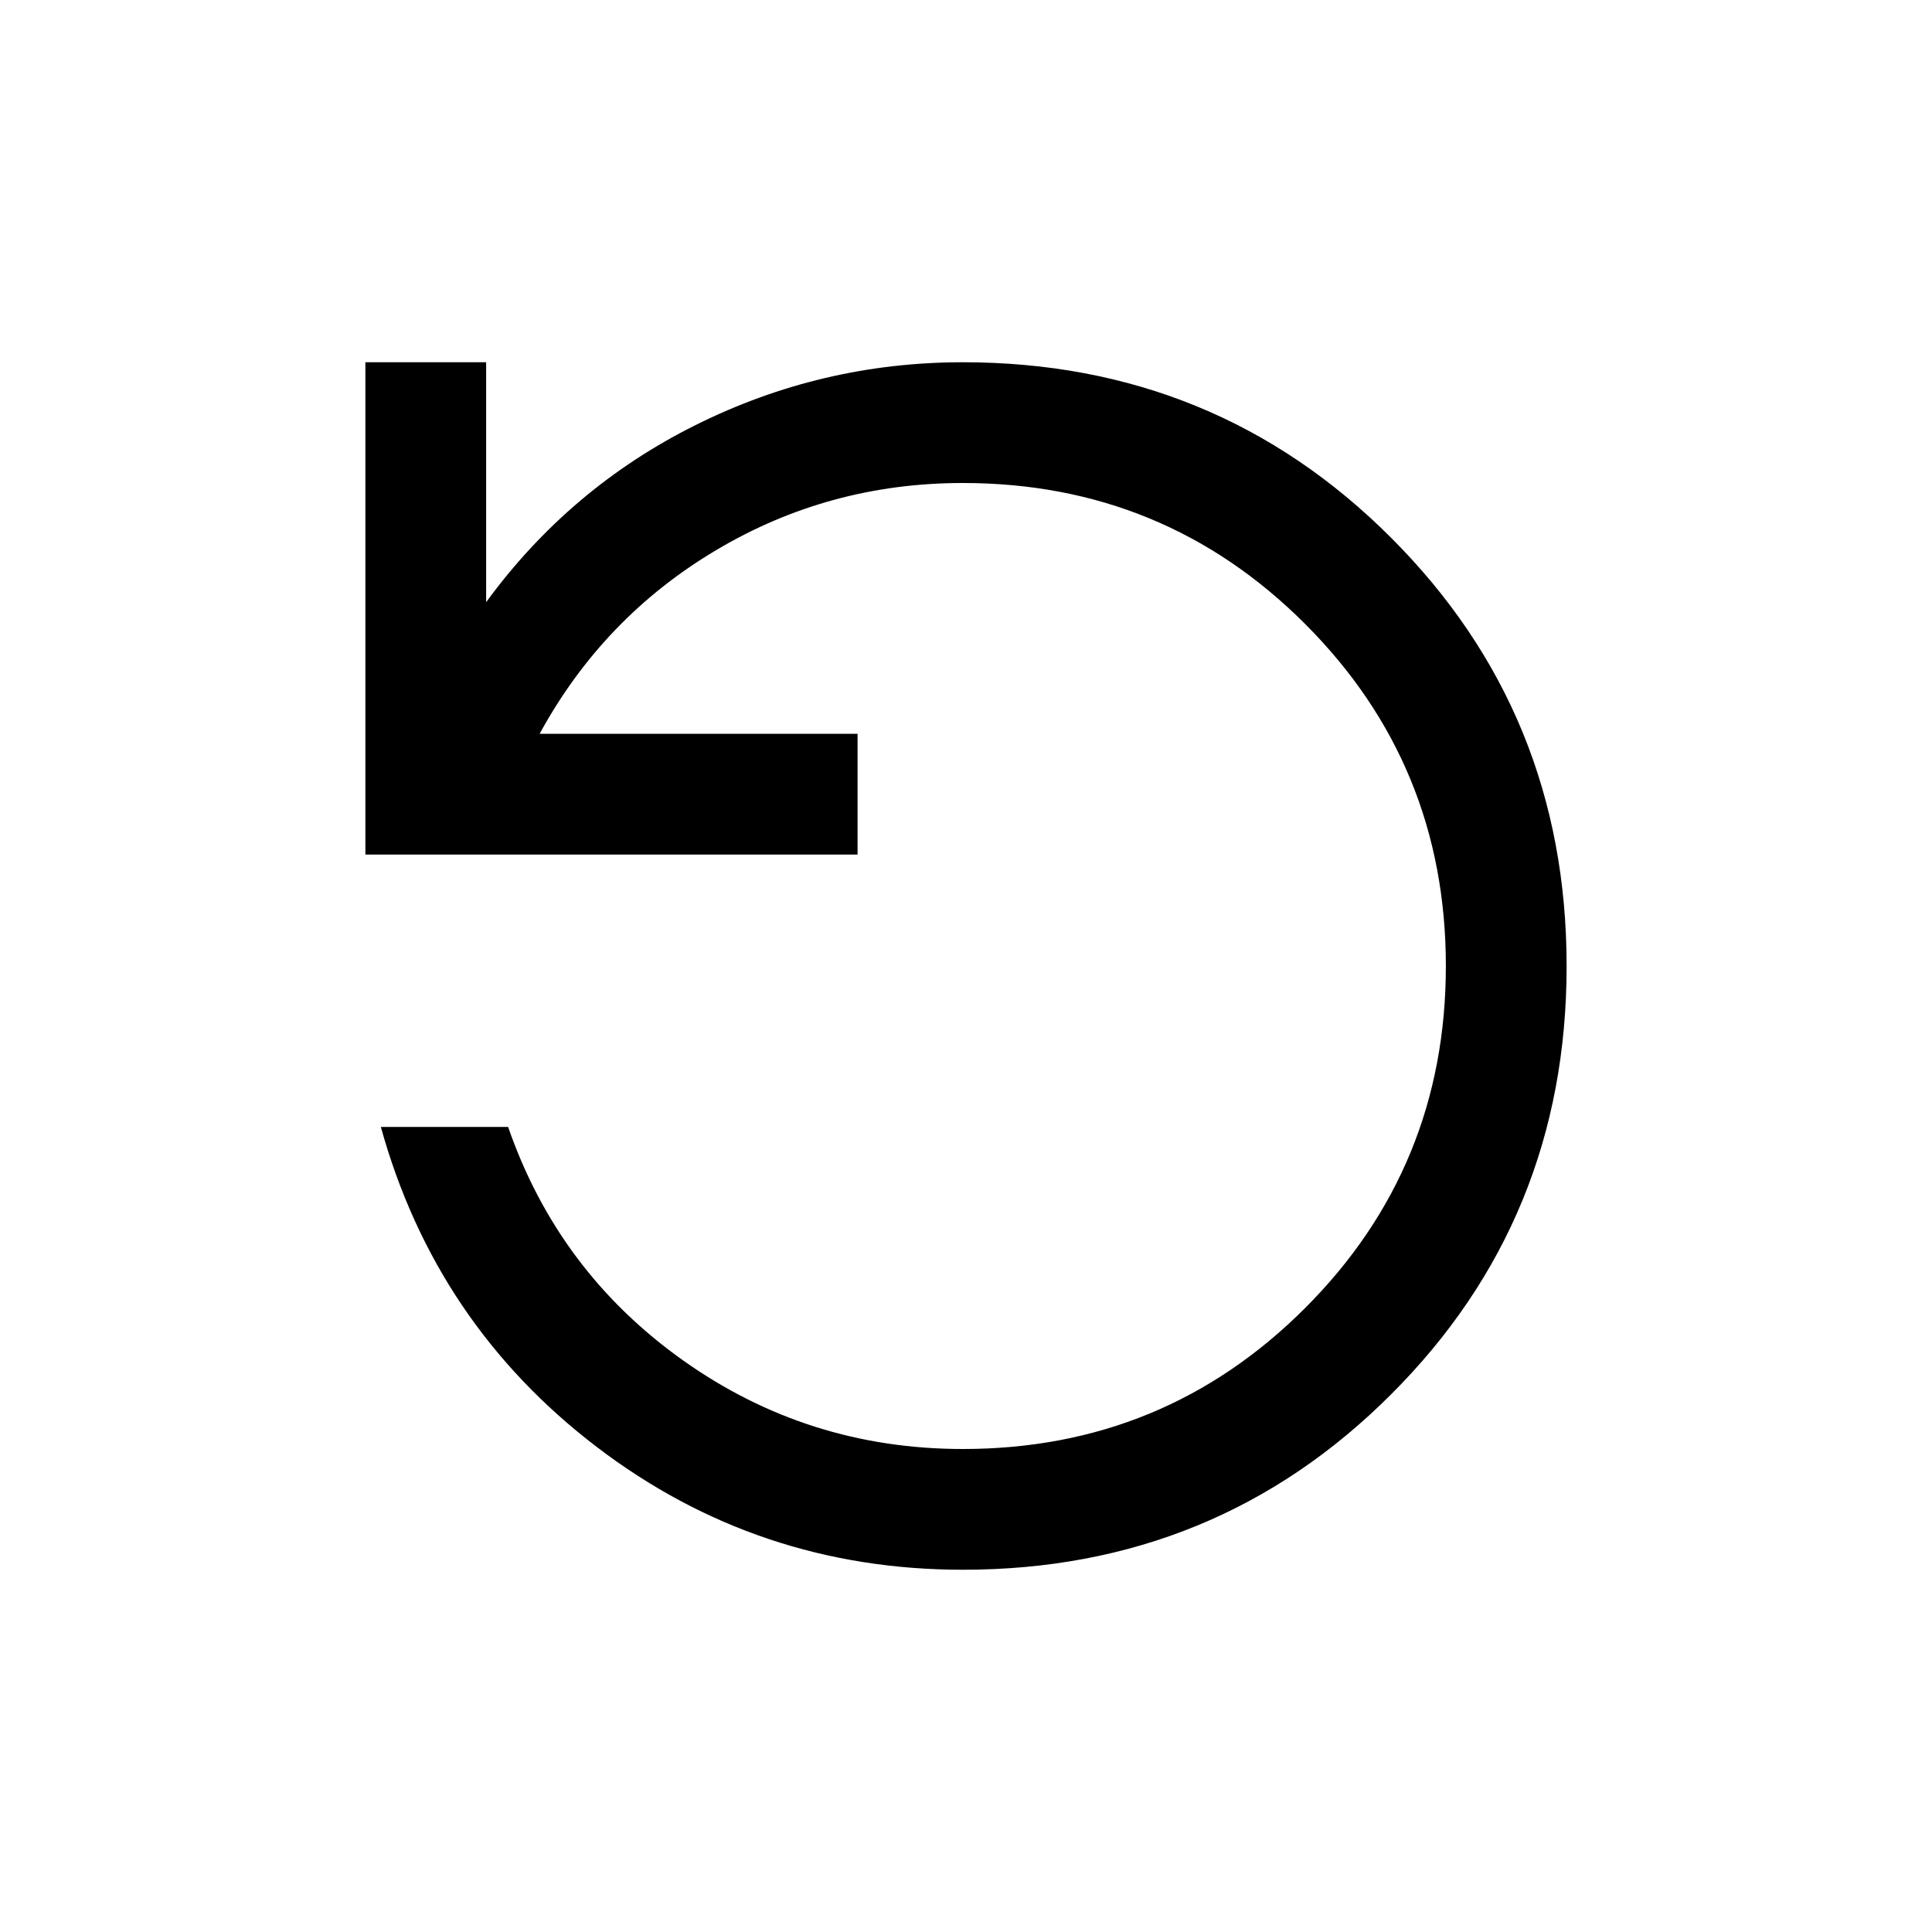
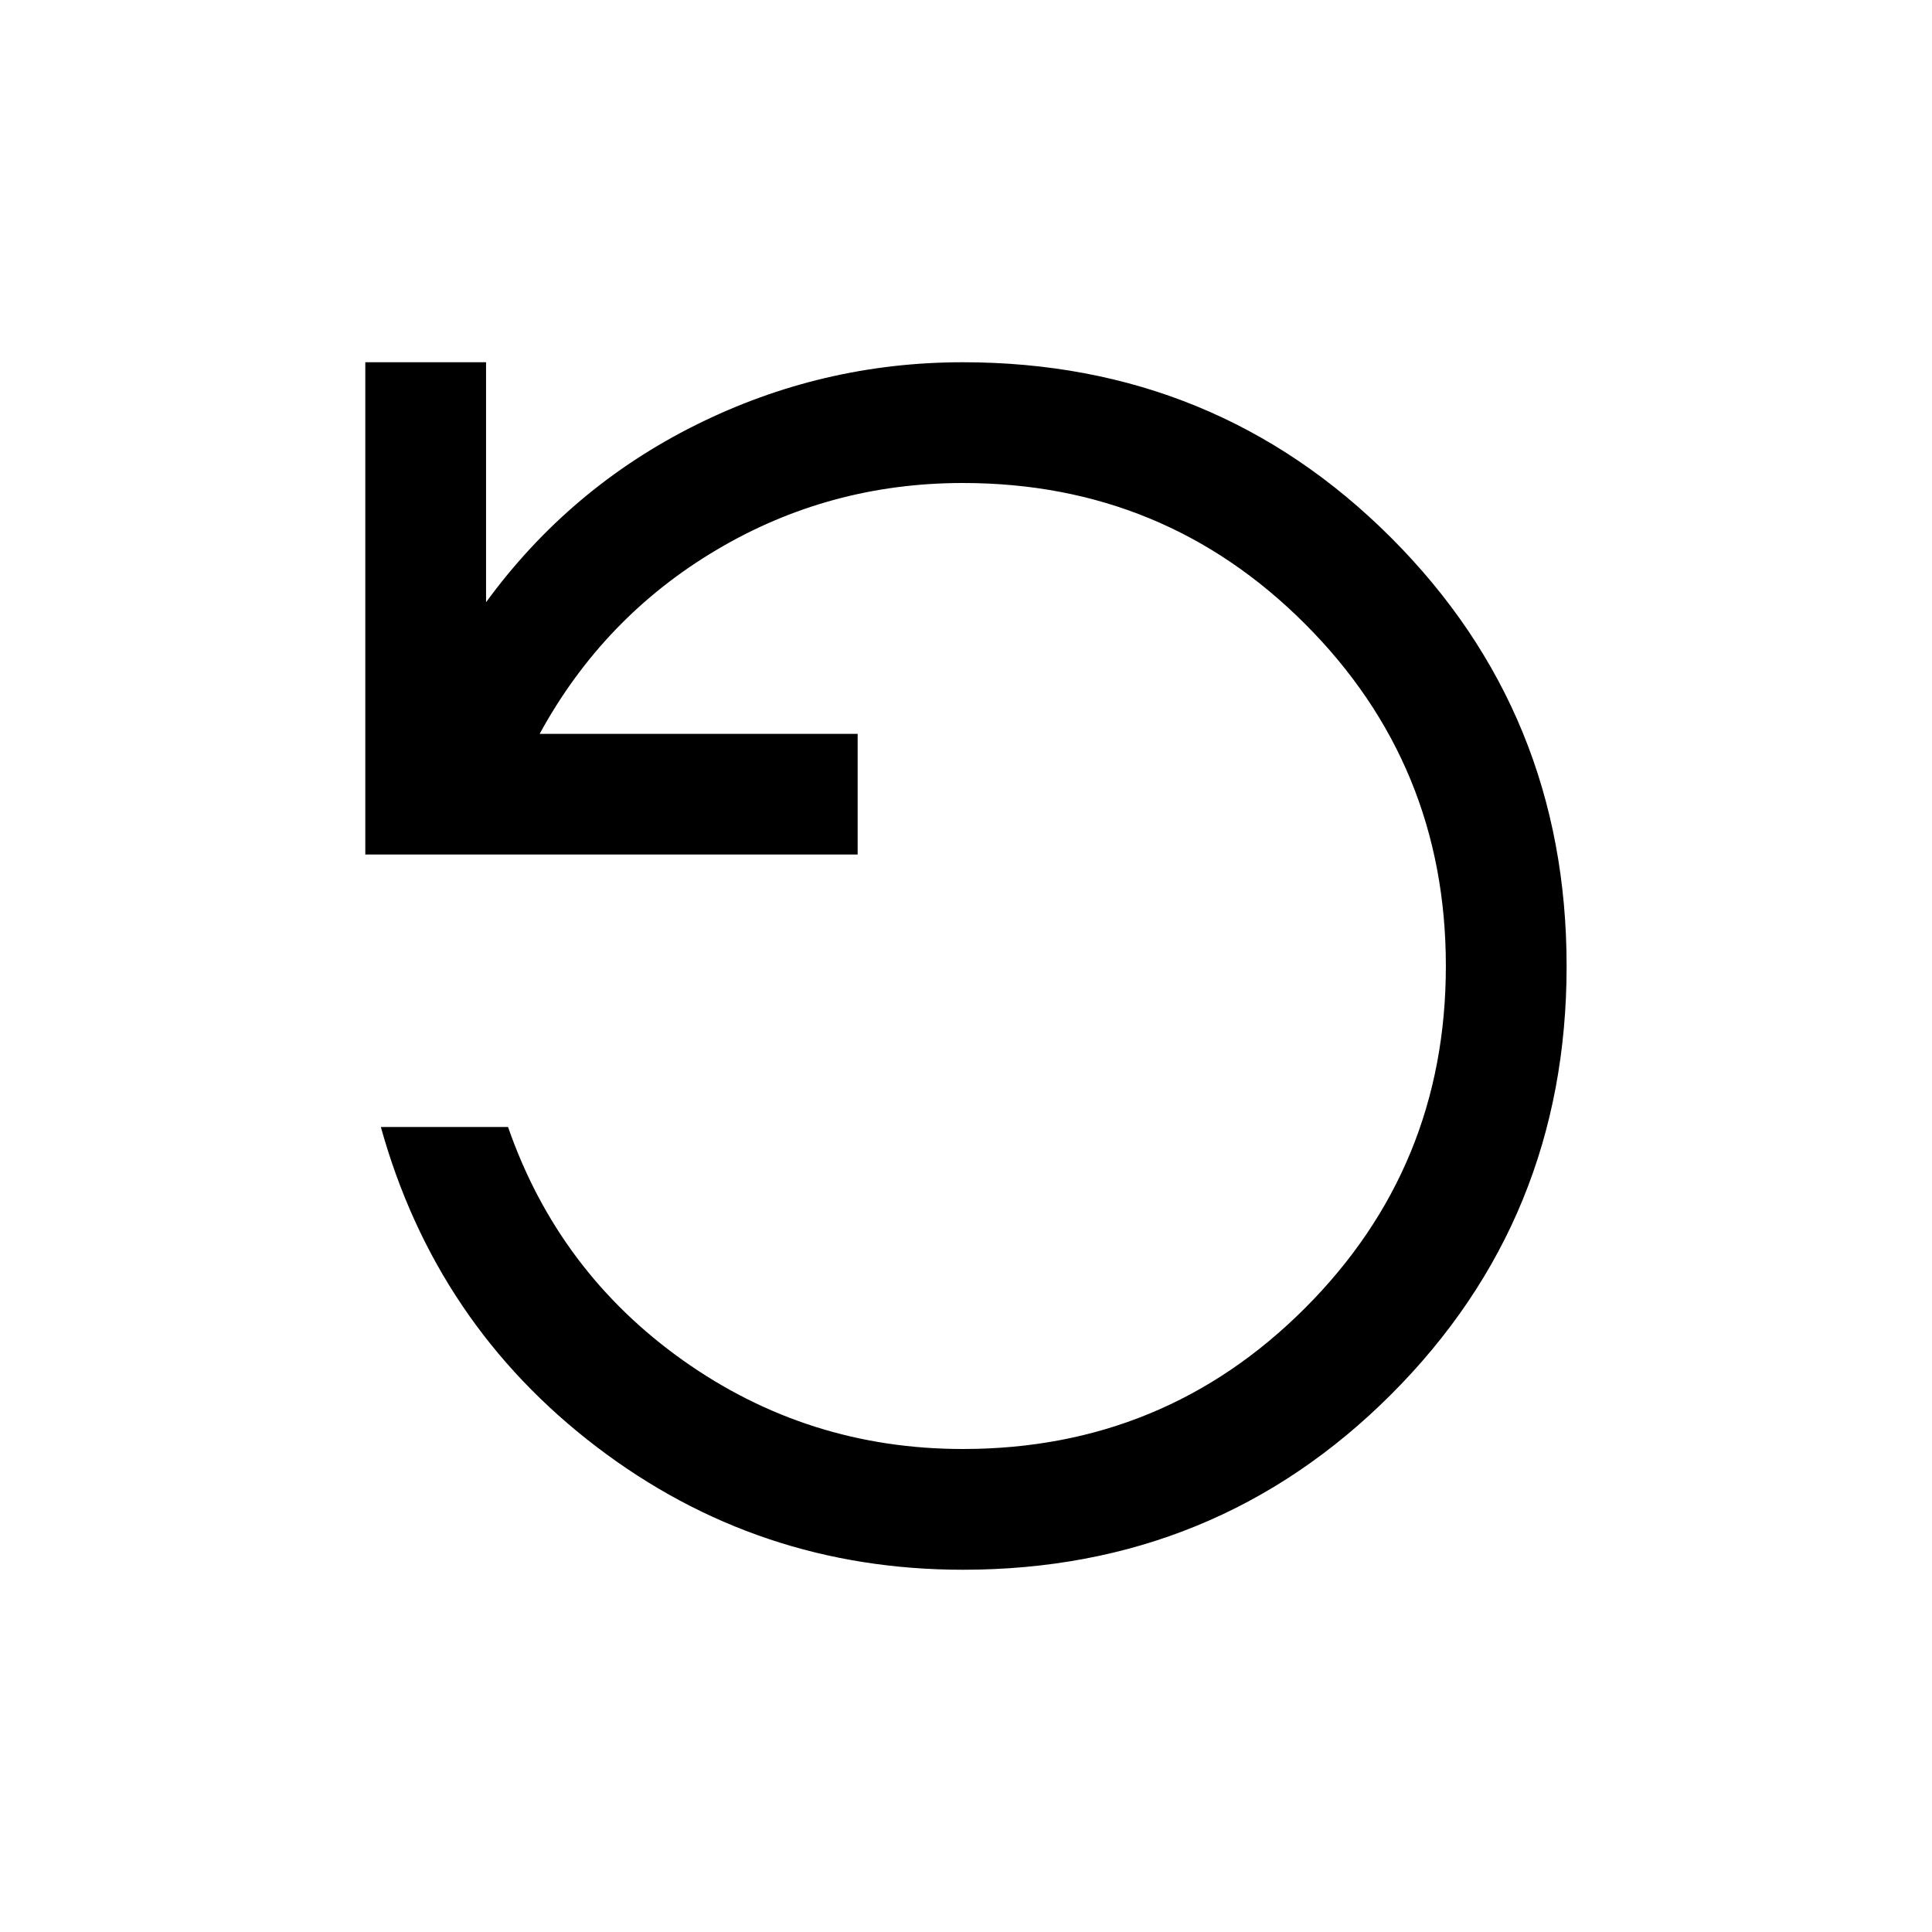
- <svg xmlns="http://www.w3.org/2000/svg" preserveAspectRatio="none" overflow="visible" style="display: block;" width="16" height="16" viewBox="0 0 16 16" fill="none">
+ <svg xmlns="http://www.w3.org/2000/svg" preserveAspectRatio="none" overflow="visible" style="display: block;" width="24" height="24" viewBox="0 0 24 24" fill="none">
  <g id="icon/refresh">
-     <path id="Vector" d="M7.974 13C9.37 13 10.553 12.516 11.521 11.547C12.49 10.579 12.974 9.397 12.974 8.001C12.974 6.605 12.49 5.423 11.521 4.454C10.553 3.485 9.37 3 7.974 3C7.195 3 6.457 3.173 5.761 3.52C5.066 3.866 4.487 4.356 4.026 4.987V3H3.026V7.077H7.102V6.077H4.469C4.82 5.433 5.308 4.926 5.931 4.556C6.554 4.185 7.235 4 7.974 4C9.085 4 10.03 4.389 10.808 5.167C11.585 5.944 11.974 6.889 11.974 8C11.974 9.111 11.585 10.056 10.808 10.833C10.03 11.611 9.085 12 7.974 12C7.119 12 6.347 11.756 5.658 11.267C4.969 10.778 4.485 10.133 4.208 9.333H3.154C3.456 10.421 4.052 11.304 4.942 11.983C5.831 12.661 6.842 13 7.974 13Z" fill="black" />
+     <path id="Vector" d="M11.961 19.5C14.055 19.5 15.829 18.774 17.282 17.321C18.735 15.868 19.461 14.095 19.461 12.002C19.461 9.908 18.735 8.135 17.282 6.681C15.829 5.227 14.055 4.5 11.961 4.5C10.792 4.5 9.686 4.76 8.642 5.28C7.599 5.8 6.731 6.533 6.038 7.481V4.5H4.538V10.615H10.654V9.116H6.704C7.231 8.15 7.962 7.389 8.896 6.834C9.831 6.278 10.852 6 11.961 6C13.628 6 15.045 6.583 16.211 7.75C17.378 8.917 17.961 10.333 17.961 12C17.961 13.667 17.378 15.083 16.211 16.25C15.045 17.417 13.628 18 11.961 18C10.678 18 9.52 17.633 8.486 16.9C7.453 16.167 6.728 15.2 6.311 14H4.731C5.185 15.632 6.078 16.957 7.412 17.974C8.746 18.991 10.263 19.5 11.961 19.5Z" fill="black" />
  </g>
</svg>
